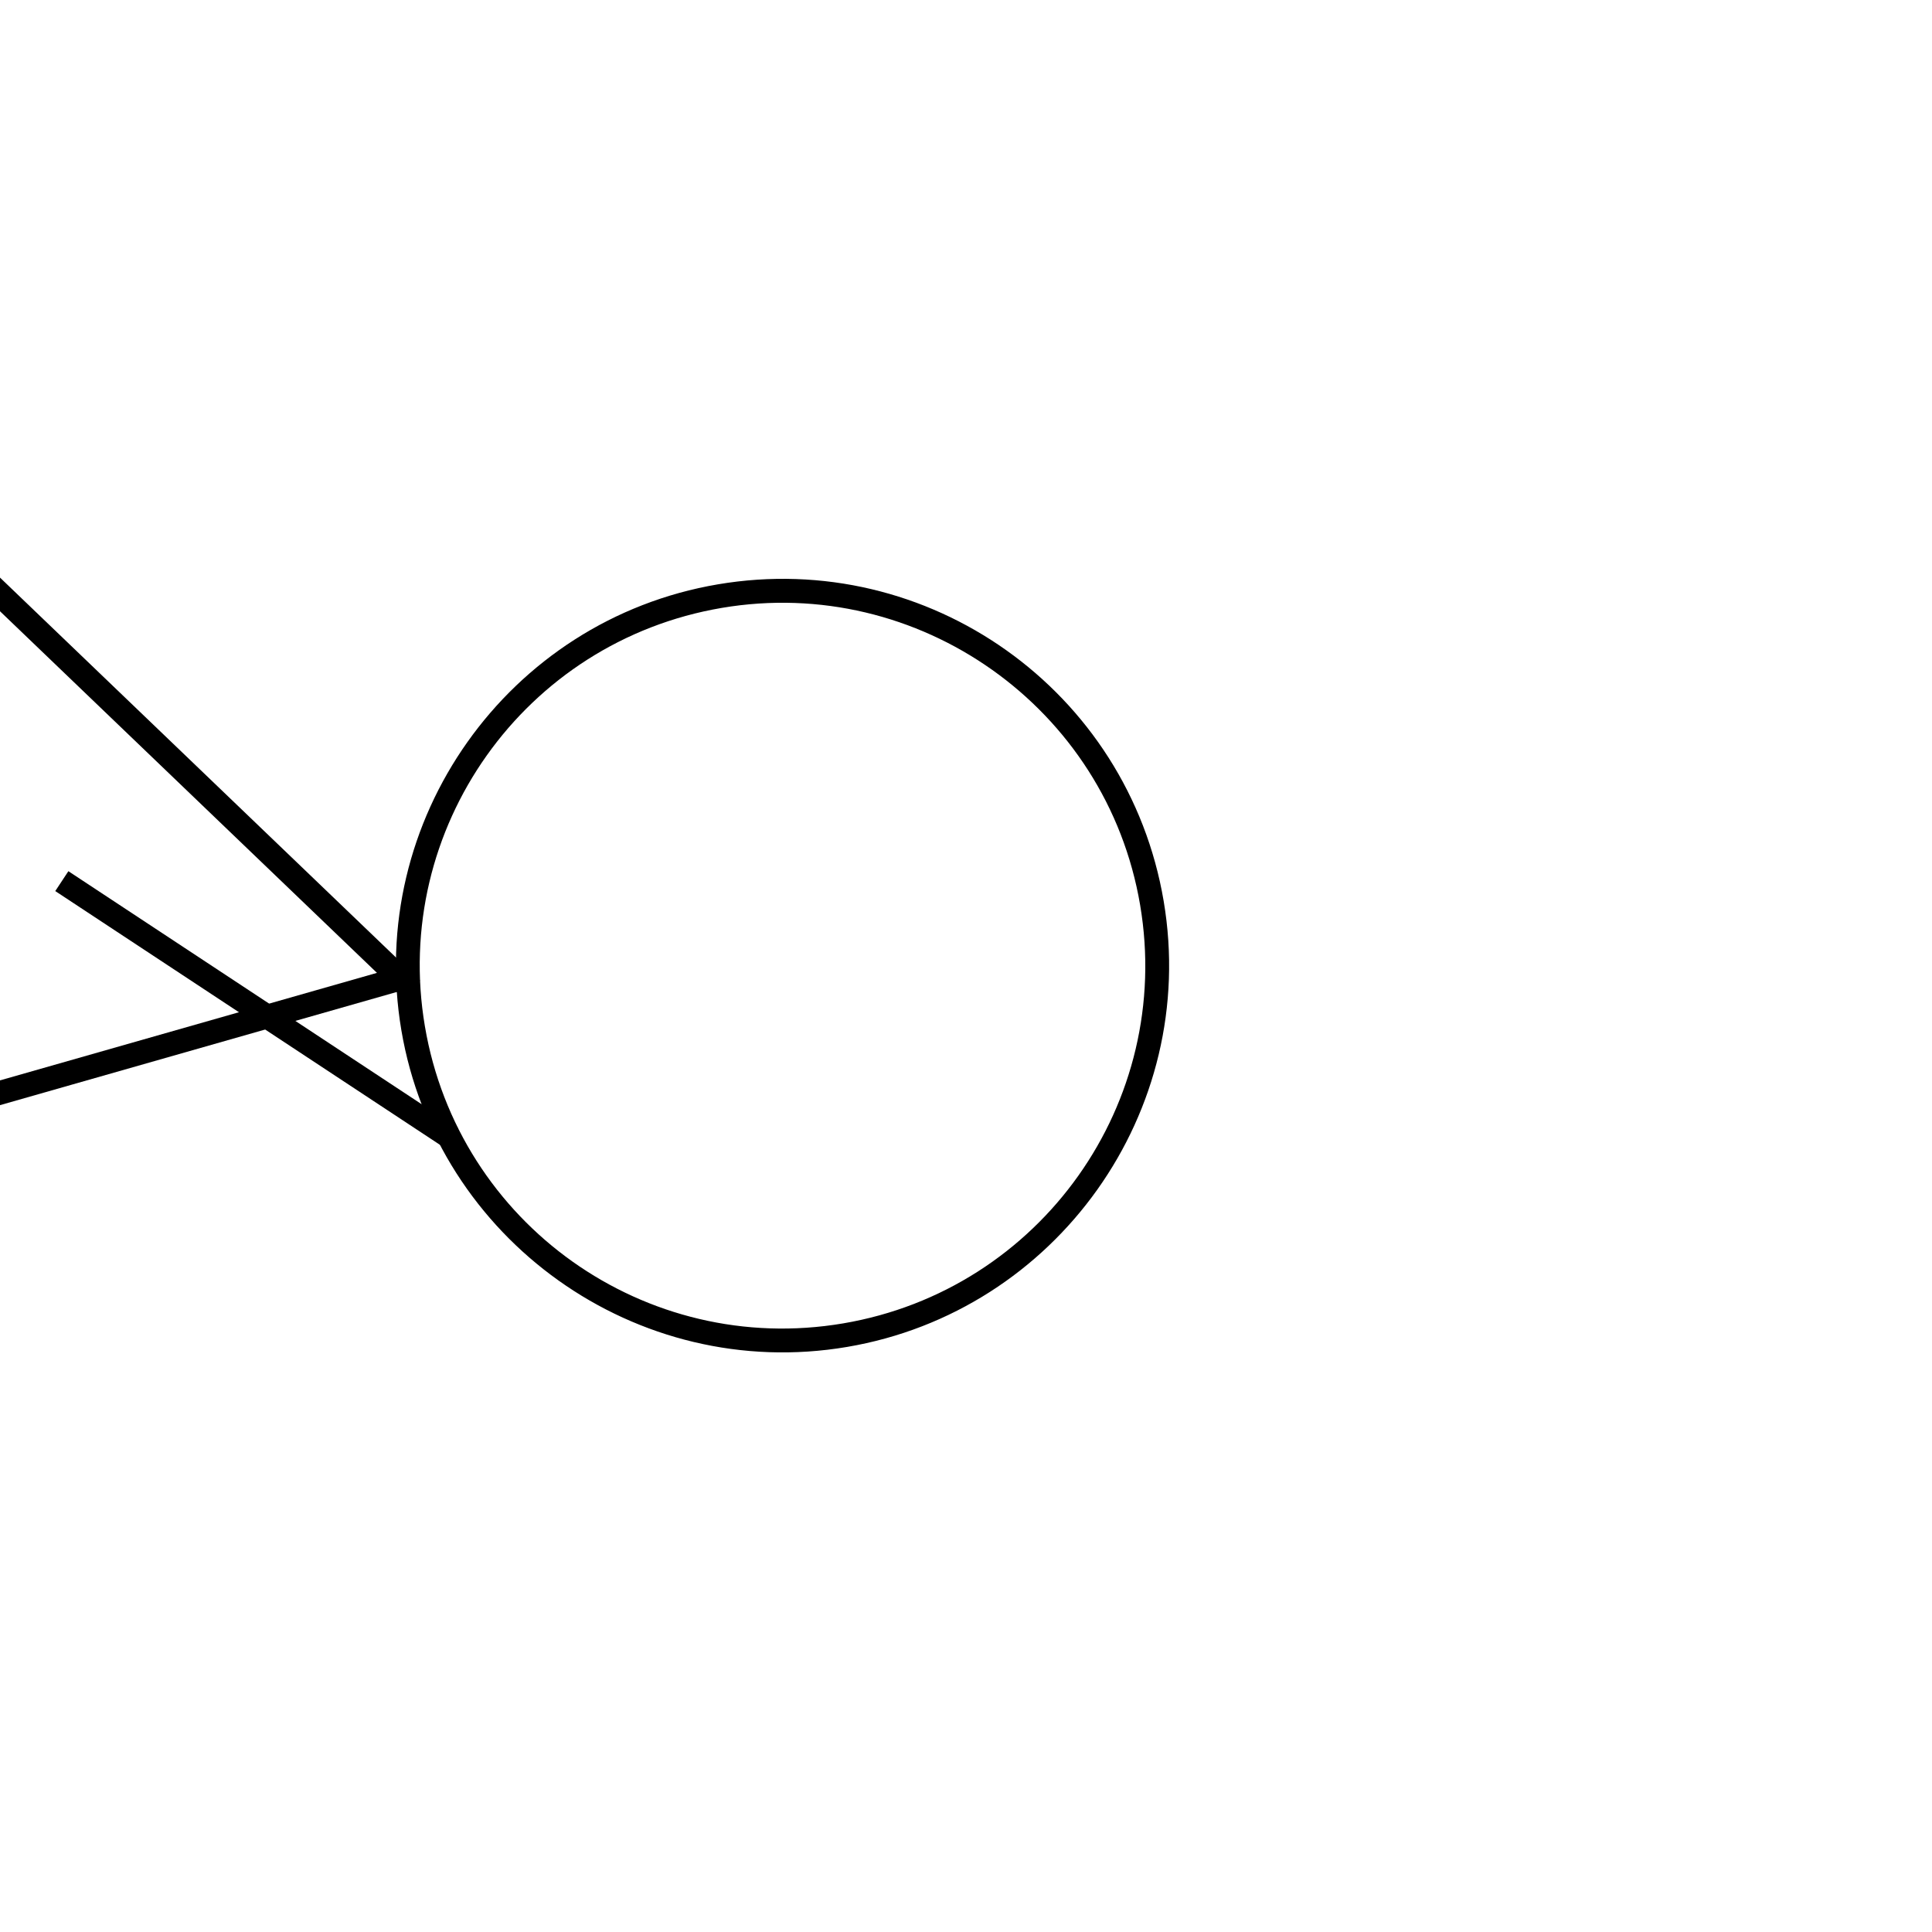
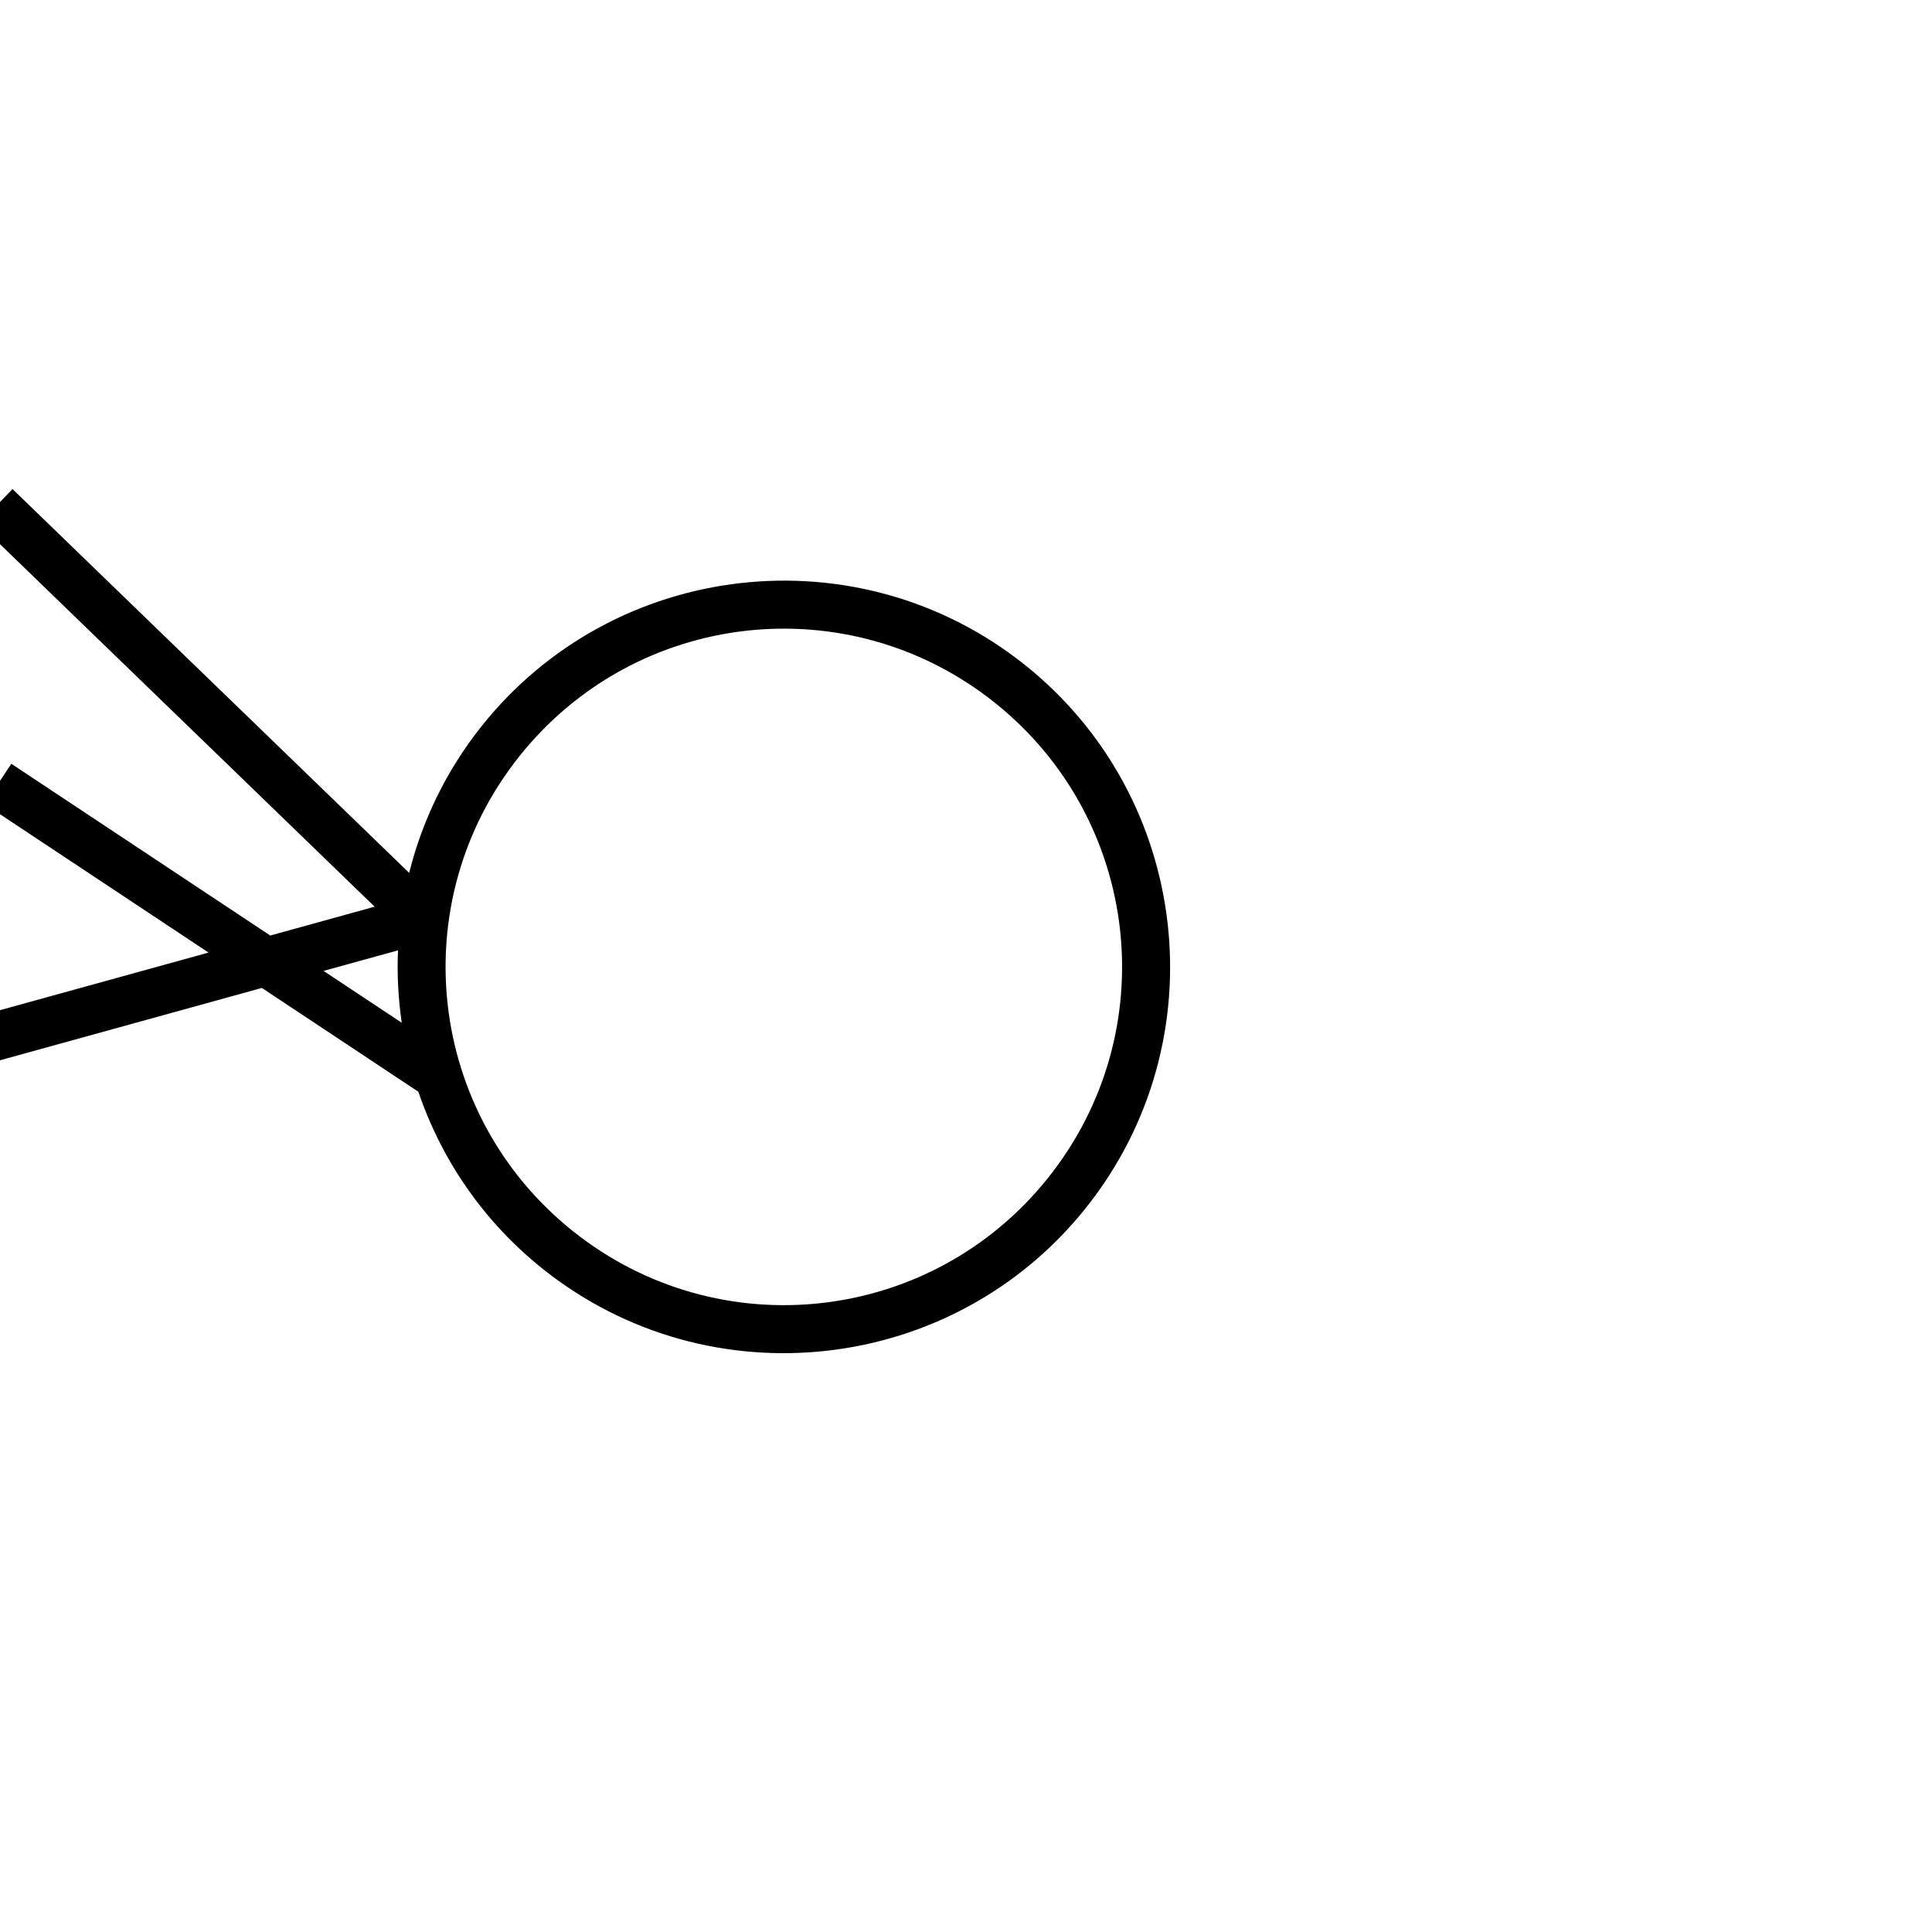
- <svg xmlns="http://www.w3.org/2000/svg" width="1000" height="1000" viewBox="0 0 264.583 264.583" version="1.1" id="svg46130">
-   <defs id="defs46127" />
-   <g id="layer1" transform="translate(-40.24196,-145.0153)">
-     <path d="m 156.253,329.474 c -28.837,4.89 -56.184,-14.678 -61.045,-43.366 -4.861,-28.687 14.512,-56.179 43.349,-61.069 28.837,-4.89 56.157,14.517 61.045,43.366 4.888,28.848 -14.673,56.206 -43.349,61.069 z M 139.103,228.263 c -27.065,4.59 -45.261,30.224 -40.673,57.299 4.588,27.076 30.212,45.279 57.277,40.689 27.065,-4.59 45.261,-30.224 40.673,-57.299 -4.588,-27.076 -30.373,-45.251 -57.277,-40.689 z" style="display:inline;fill:#000000;fill-opacity:1;fill-rule:nonzero;stroke:none;stroke-width:1.634" id="path2250" />
-     <rect style="fill:#000000;stroke-width:3.16" id="rect415" width="3.261" height="58.472" x="292.773" y="-14.723" transform="rotate(74.08001)" />
-     <rect style="fill:#000000;stroke-width:3.16" id="rect417" width="3.261" height="63.946" x="-196.591" y="186.952" transform="rotate(-56.59002)" />
-     <rect style="fill:#000000;stroke-width:3.95" id="rect634" width="3.326" height="90.128" x="-137.199" y="173.776" transform="rotate(-46.19)" />
-   </g>
+ <svg xmlns="http://www.w3.org/2000/svg" width="1000" height="1000" viewBox="0 0 264.583 264.583" version="1.1" id="svg46130" xml:space="preserve">
+   <defs id="defs46127">
+     <clipPath clipPathUnits="userSpaceOnUse" id="clipPath420">
+       <path d="M 591.87,383.121 H 908.197 V 699.448 H 591.87 Z" clip-rule="evenodd" id="path418" />
+     </clipPath>
+     <clipPath clipPathUnits="userSpaceOnUse" id="clipPath420-5">
+       <path d="M 591.87,383.121 H 908.197 V 699.448 H 591.87 Z" clip-rule="evenodd" id="path418-2" />
+     </clipPath>
+   </defs>
+   <path id="path1" style="color:#000000;display:inline;fill:#000000;fill-opacity:1;fill-rule:evenodd;-inkscape-stroke:none" d="m 84.855,194.295 -7.227,75.063 -11.999,-8.717 -3.708,-42.387 -6.589,0.576 3.207,36.659 -27.924,-20.288 -3.888,5.351 32.576,23.668 2.241,25.617 c -5.276,8.229 -8.35,17.999 -8.35,28.482 0,29.186 23.73,52.918 52.916,52.918 29.186,0 52.918,-23.732 52.918,-52.918 0,-29.186 -23.732,-52.916 -52.918,-52.916 -7.815,0 -15.232,1.715 -21.914,4.768 l 7.245,-75.241 z m -18.462,75.076 8.552,6.214 c -2.68,1.96 -5.167,4.165 -7.433,6.583 z m 39.716,2.646 c 25.611,0 46.303,20.69 46.303,46.301 0,25.611 -20.692,46.303 -46.303,46.303 -25.611,0 -46.301,-20.692 -46.301,-46.303 0,-25.611 20.69,-46.301 46.301,-46.301 z" transform="rotate(-51.44132,-86.23342,224.0855)" />
+   <g id="layer1" transform="translate(-40.24196,-145.0153)" />
</svg>
